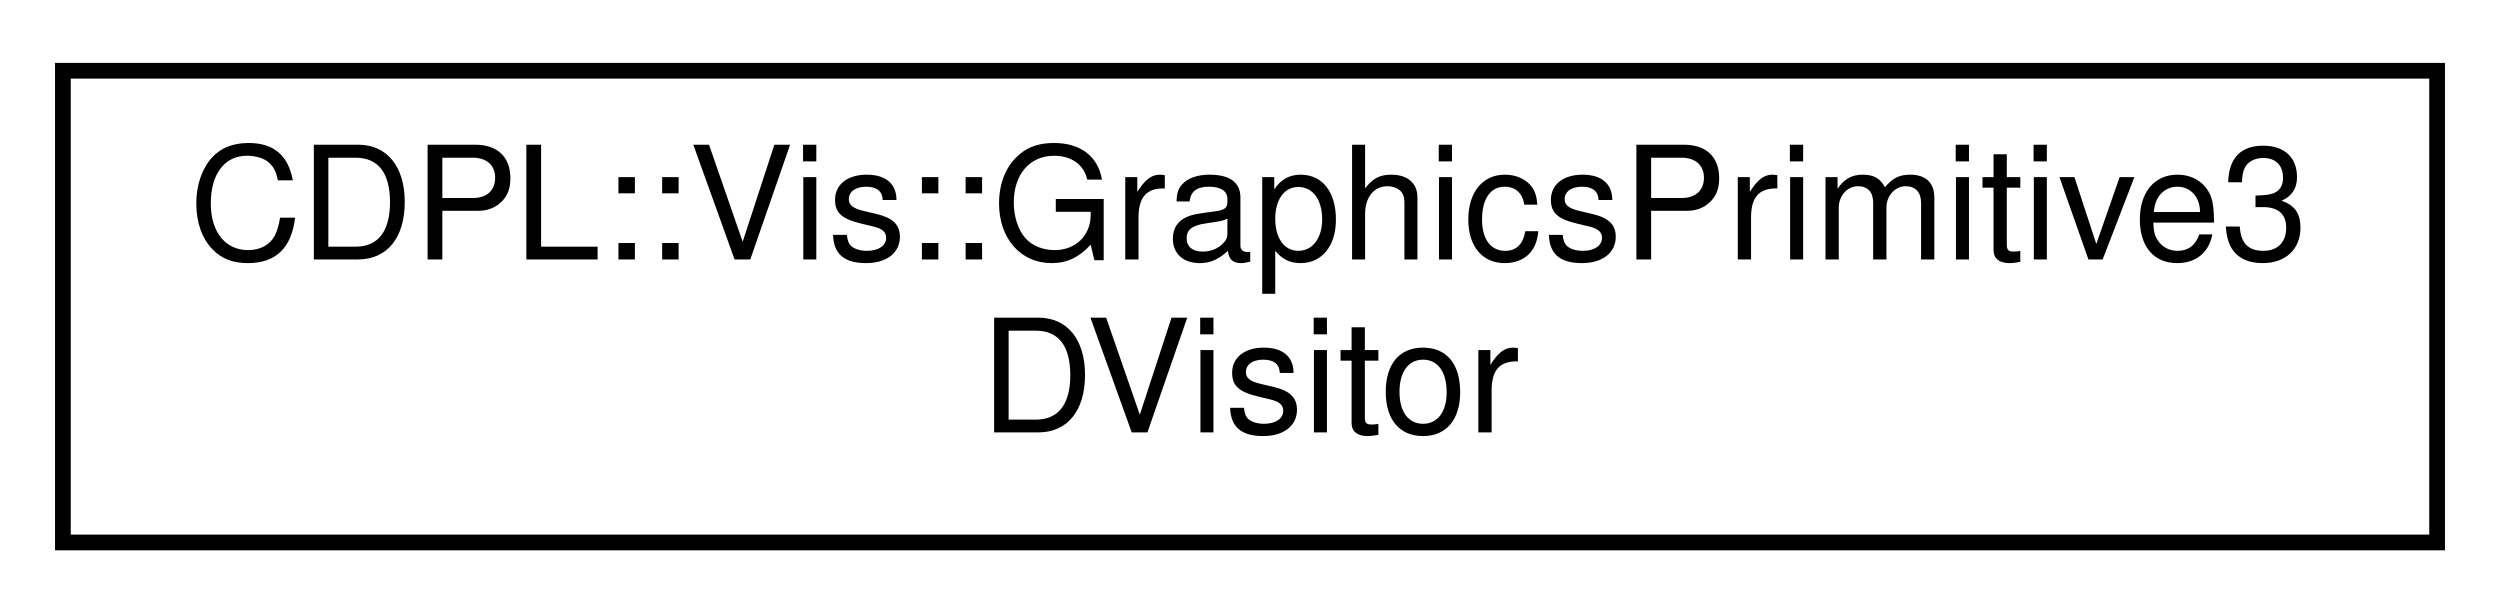
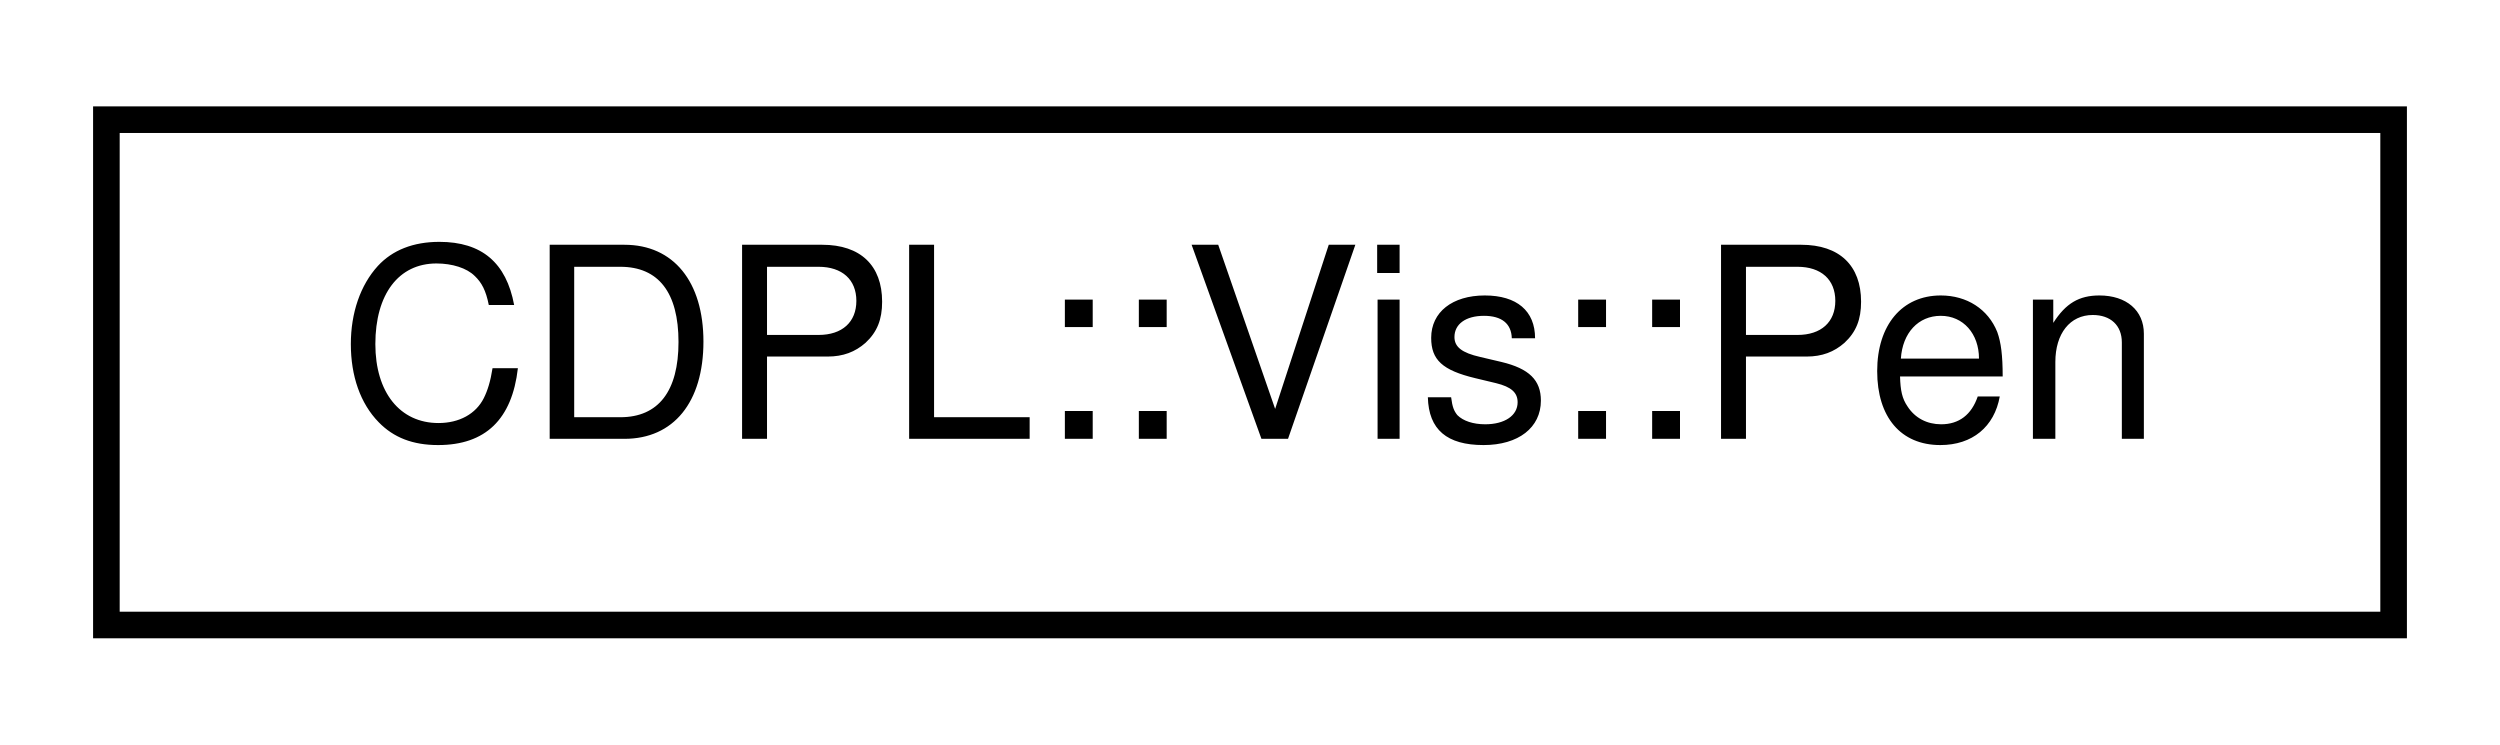
- <svg xmlns="http://www.w3.org/2000/svg" xmlns:xlink="http://www.w3.org/1999/xlink" width="159pt" height="39pt" viewBox="0.00 0.00 159.00 39.00">
-   <g id="graph0" class="graph" transform="scale(1 1) rotate(0) translate(4 35)">
+ <svg xmlns="http://www.w3.org/2000/svg" xmlns:xlink="http://www.w3.org/1999/xlink" width="94pt" height="28pt" viewBox="0.00 0.00 94.00 28.00">
+   <g id="graph0" class="graph" transform="scale(1 1) rotate(0) translate(4 24)">
    <g id="node1" class="node">
      <g id="a_node1">
-         <a xlink:href="classCDPL_1_1Vis_1_1GraphicsPrimitive3DVisitor.html" target="_top" xlink:title="The base class of all Vis::GraphicsPrimitive3D subclass visitor implementations [VPTN].">
-           <polygon fill="none" stroke="black" points="0,-0.5 0,-30.5 151,-30.5 151,-0.5 0,-0.5" />
-           <text text-anchor="start" x="8" y="-18.5" font-family="Helvetica" font-size="10.00">CDPL::Vis::GraphicsPrimitive3</text>
-           <text text-anchor="middle" x="75.5" y="-7.5" font-family="Helvetica" font-size="10.00">DVisitor</text>
+         <a xlink:href="classCDPL_1_1Vis_1_1Pen.html" target="_top" xlink:title="Specifies how to draw lines and outlines of shapes.">
+           <polygon fill="none" stroke="black" points="0,-0.5 0,-19.5 86,-19.5 86,-0.5 0,-0.5" />
+           <text text-anchor="middle" x="43" y="-7.5" font-family="Helvetica" font-size="10.00">CDPL::Vis::Pen</text>
        </a>
      </g>
    </g>
  </g>
</svg>
